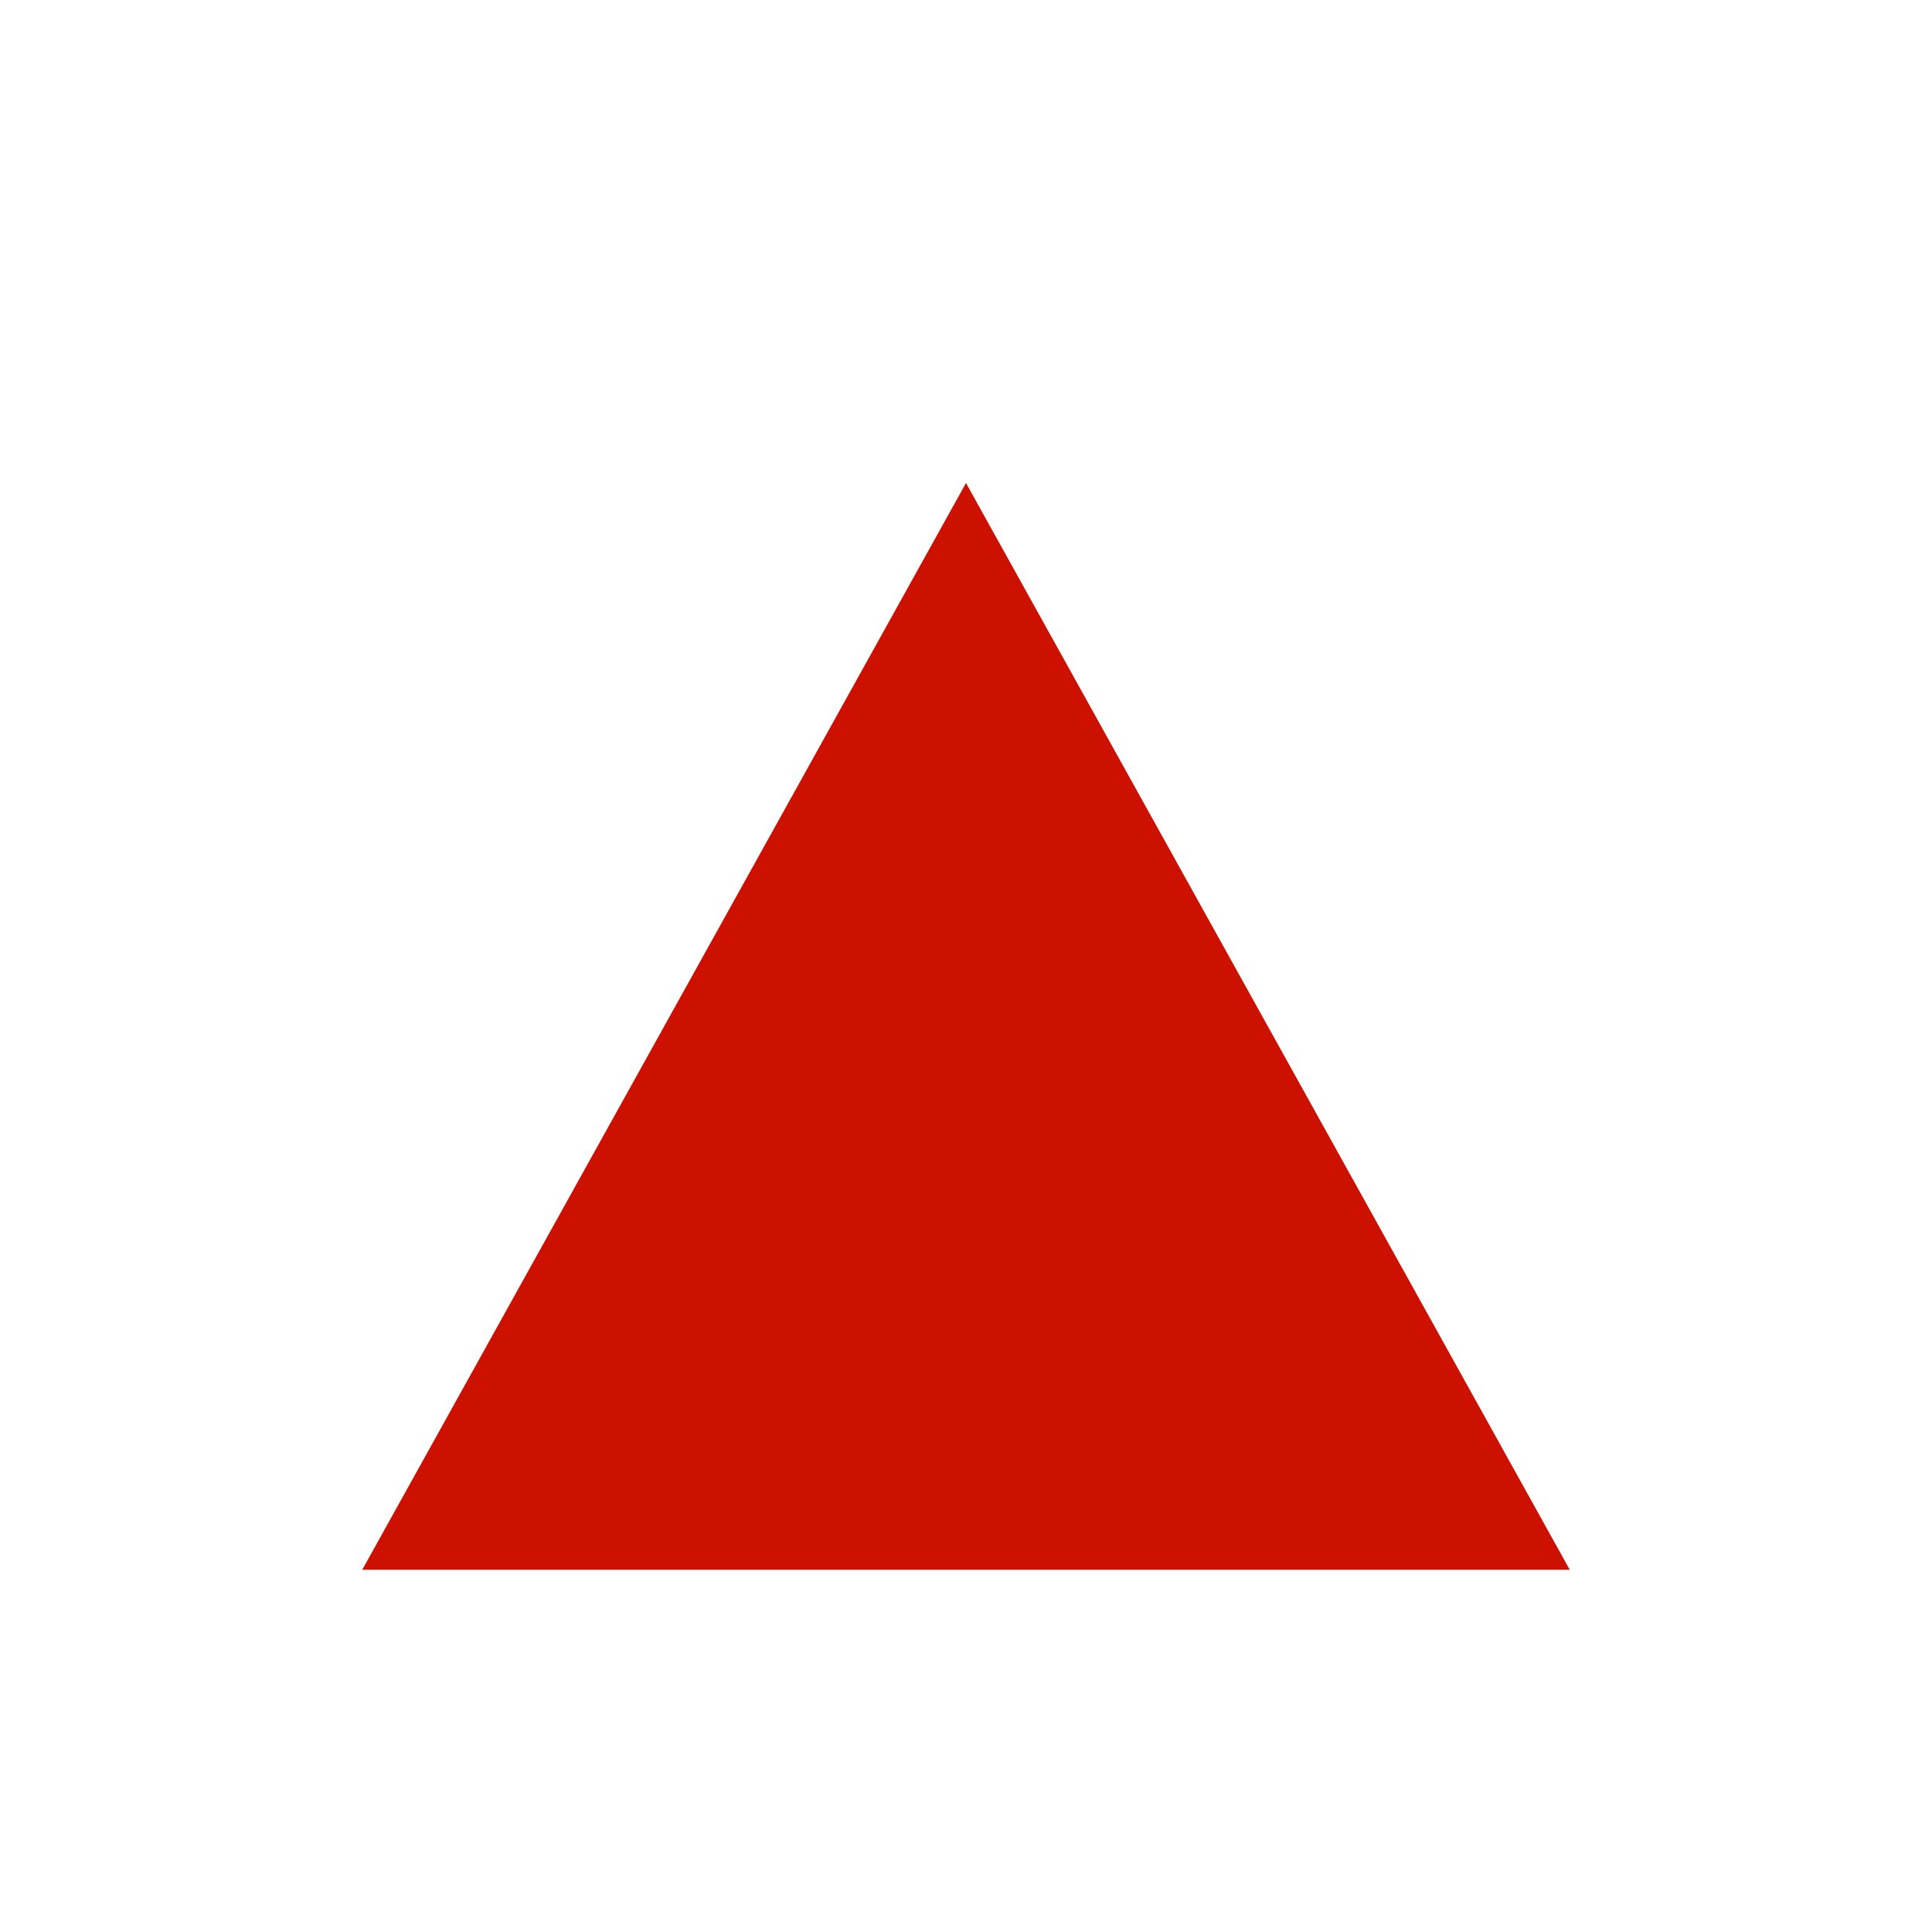
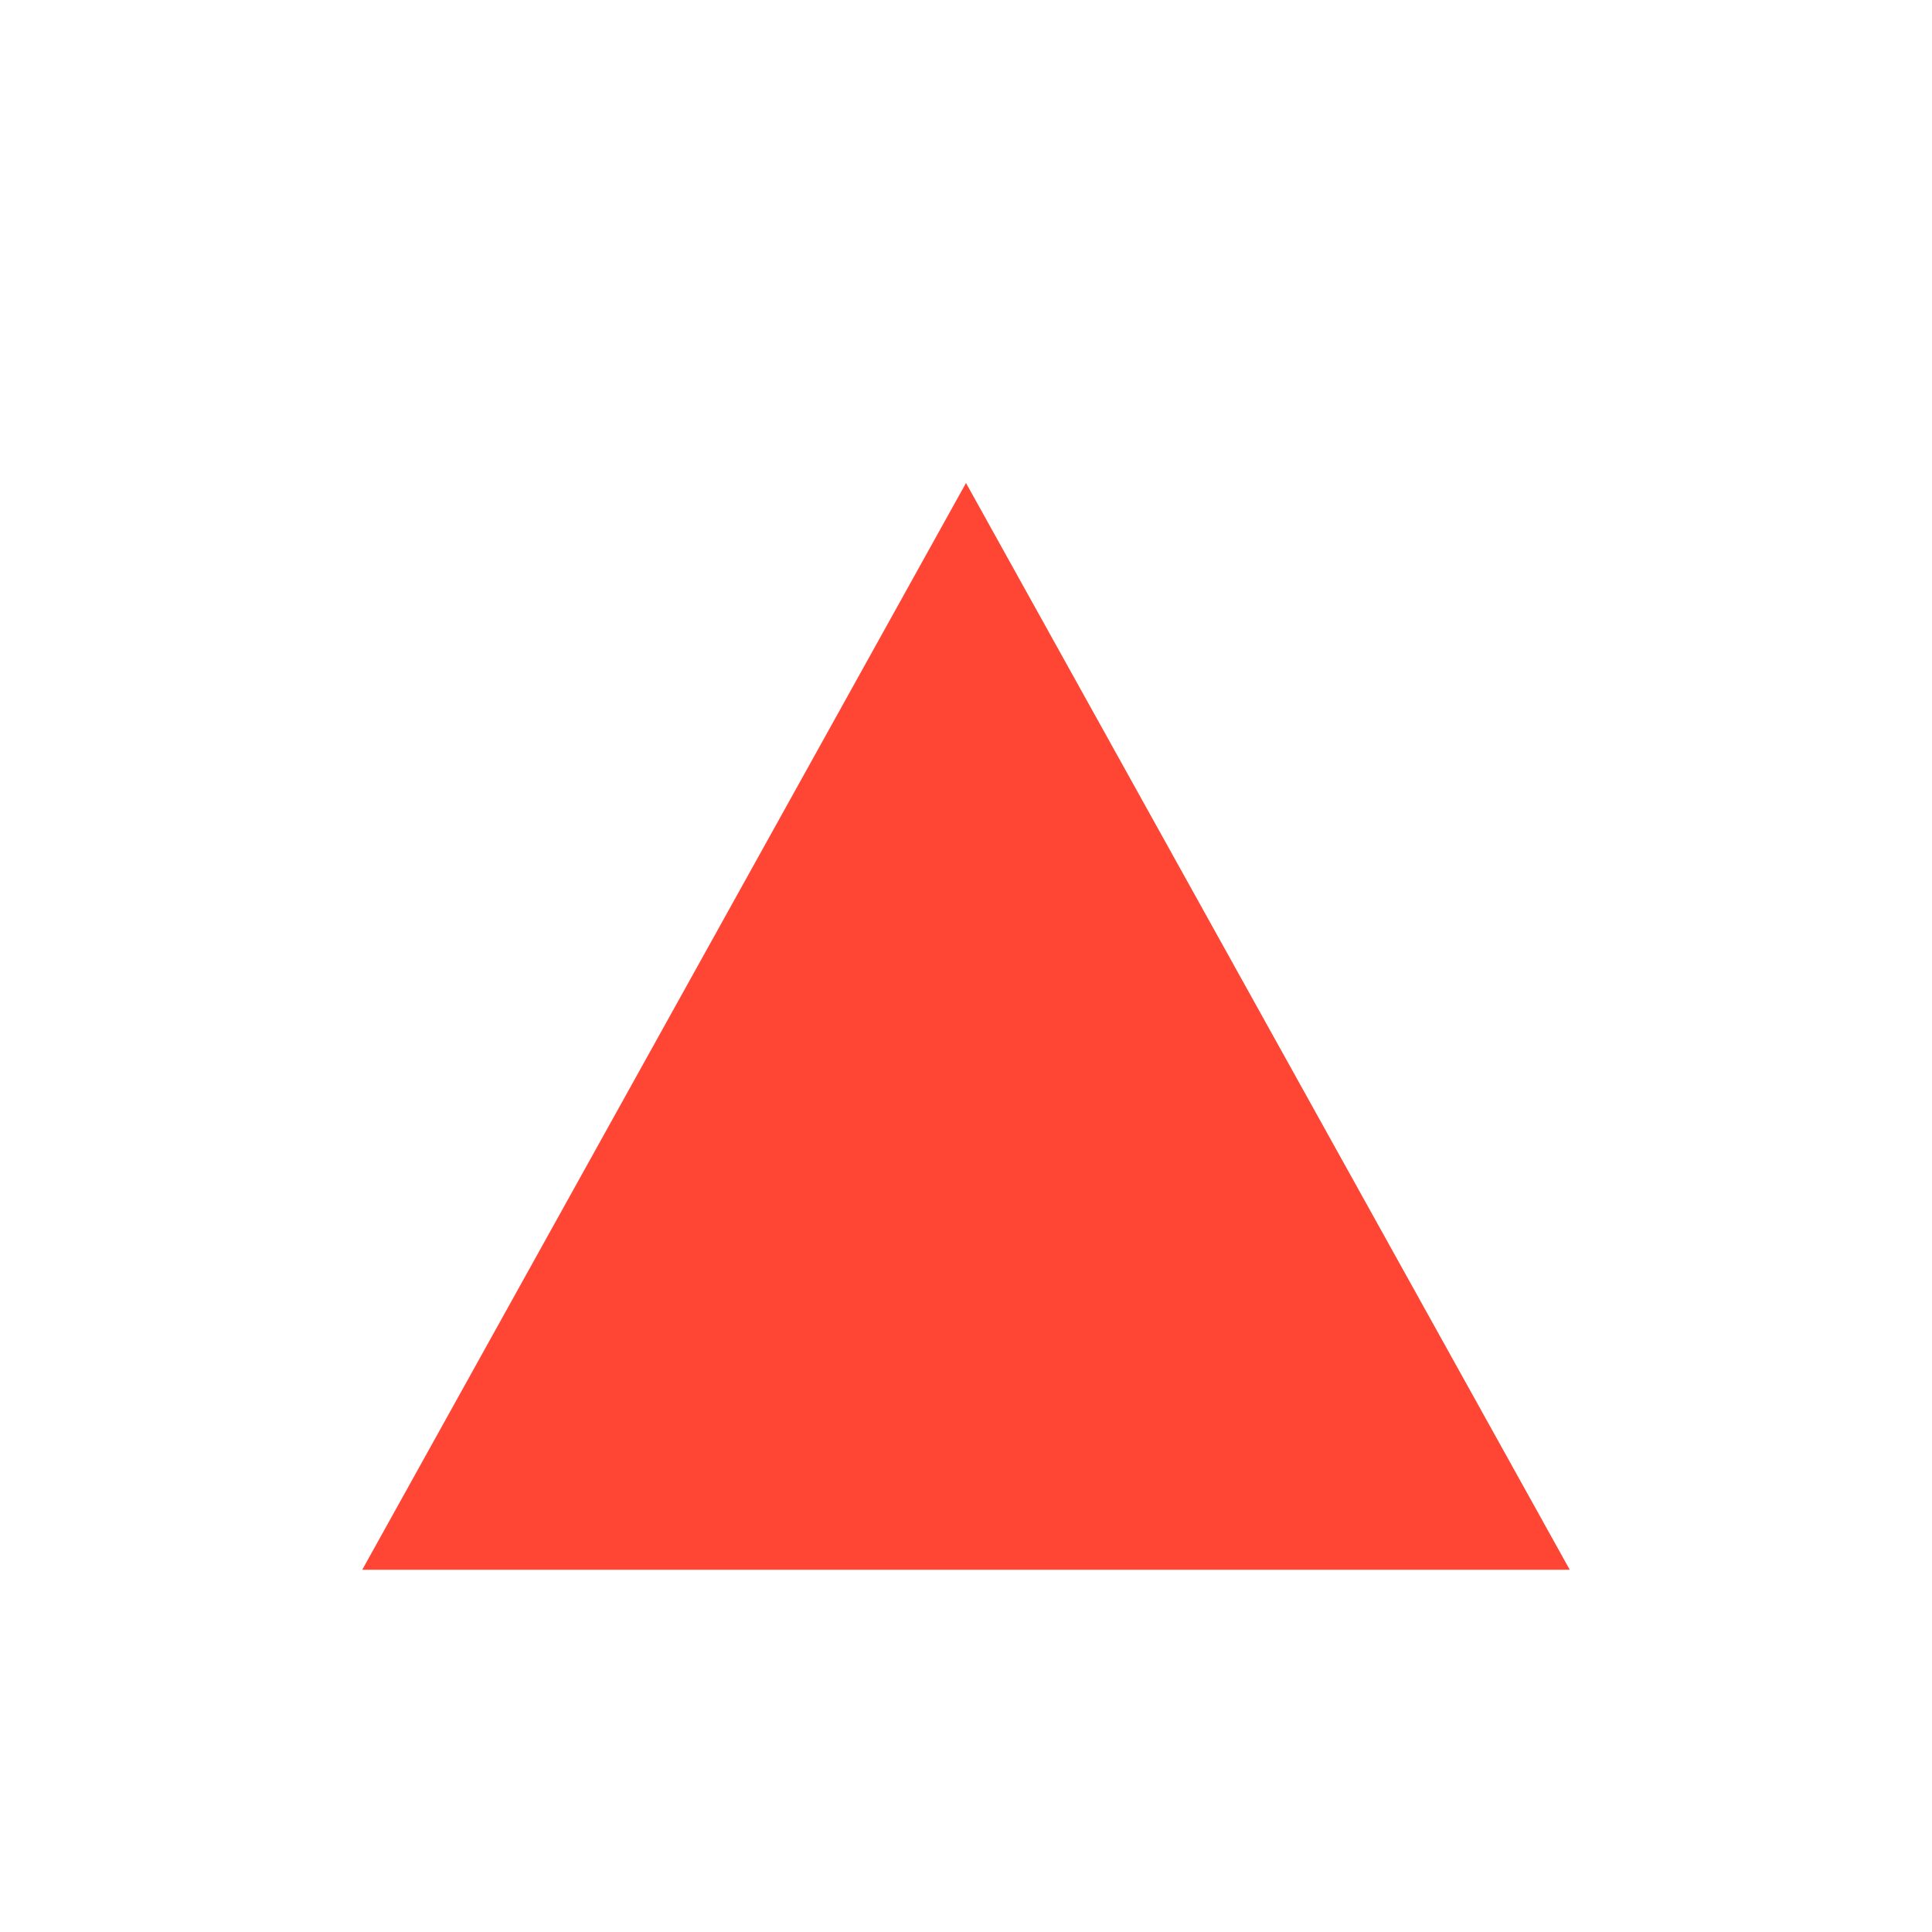
<svg xmlns="http://www.w3.org/2000/svg" viewBox="0 0 16 16">
  <defs>
-     <style>.icon-canvas-transparent,.icon-vs-out{fill:#252526;}.icon-canvas-transparent{opacity:0;}.icon-vs-red{fill:#c10;}</style>
+     <style>.icon-canvas-transparent,.icon-vs-out{fill:#252526;}.icon-canvas-transparent{opacity:0;}.icon-vs-red{fill:#ff4635;}</style>
  </defs>
  <g id="canvas">
    <path class="icon-canvas-transparent" d="M16,0V16H0V0Z" />
  </g>
  <g id="outline" style="display: none;">
    <path class="icon-vs-out" d="M14.7,14H1.3L8,1.941Z" />
  </g>
  <g id="iconBg">
    <path class="icon-vs-red" d="M13,13H3L8,4Z" />
  </g>
</svg>
